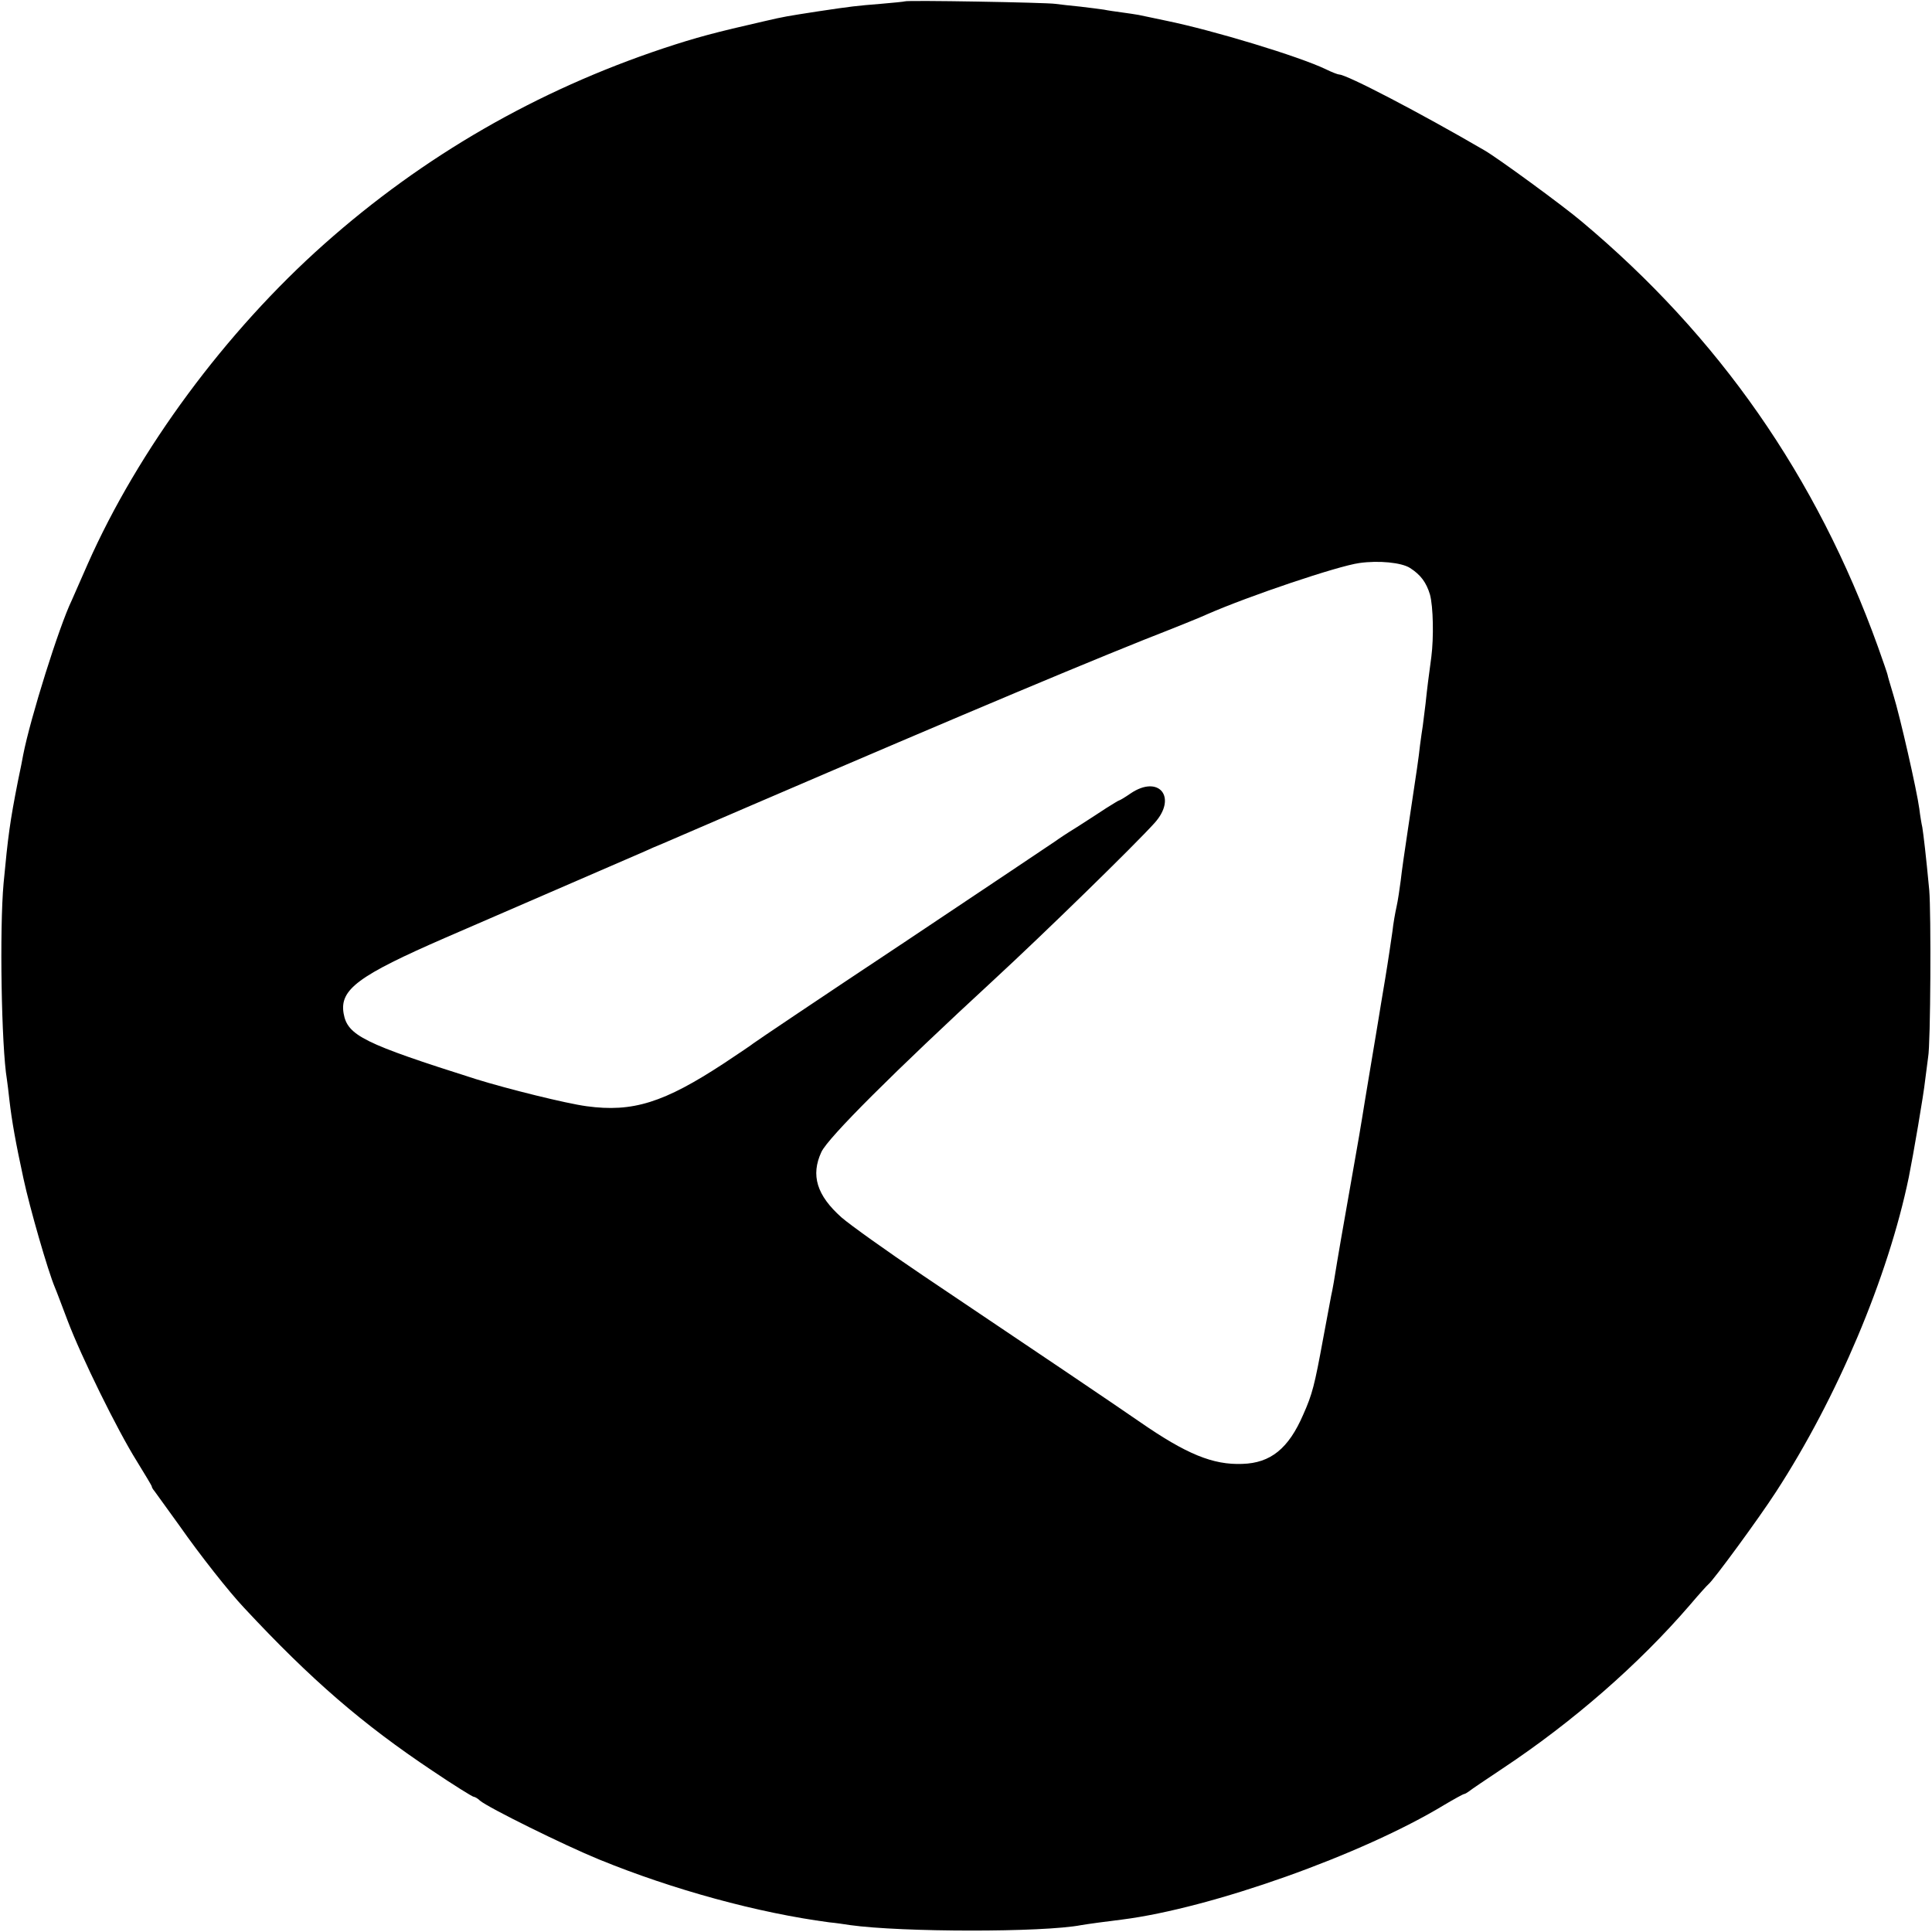
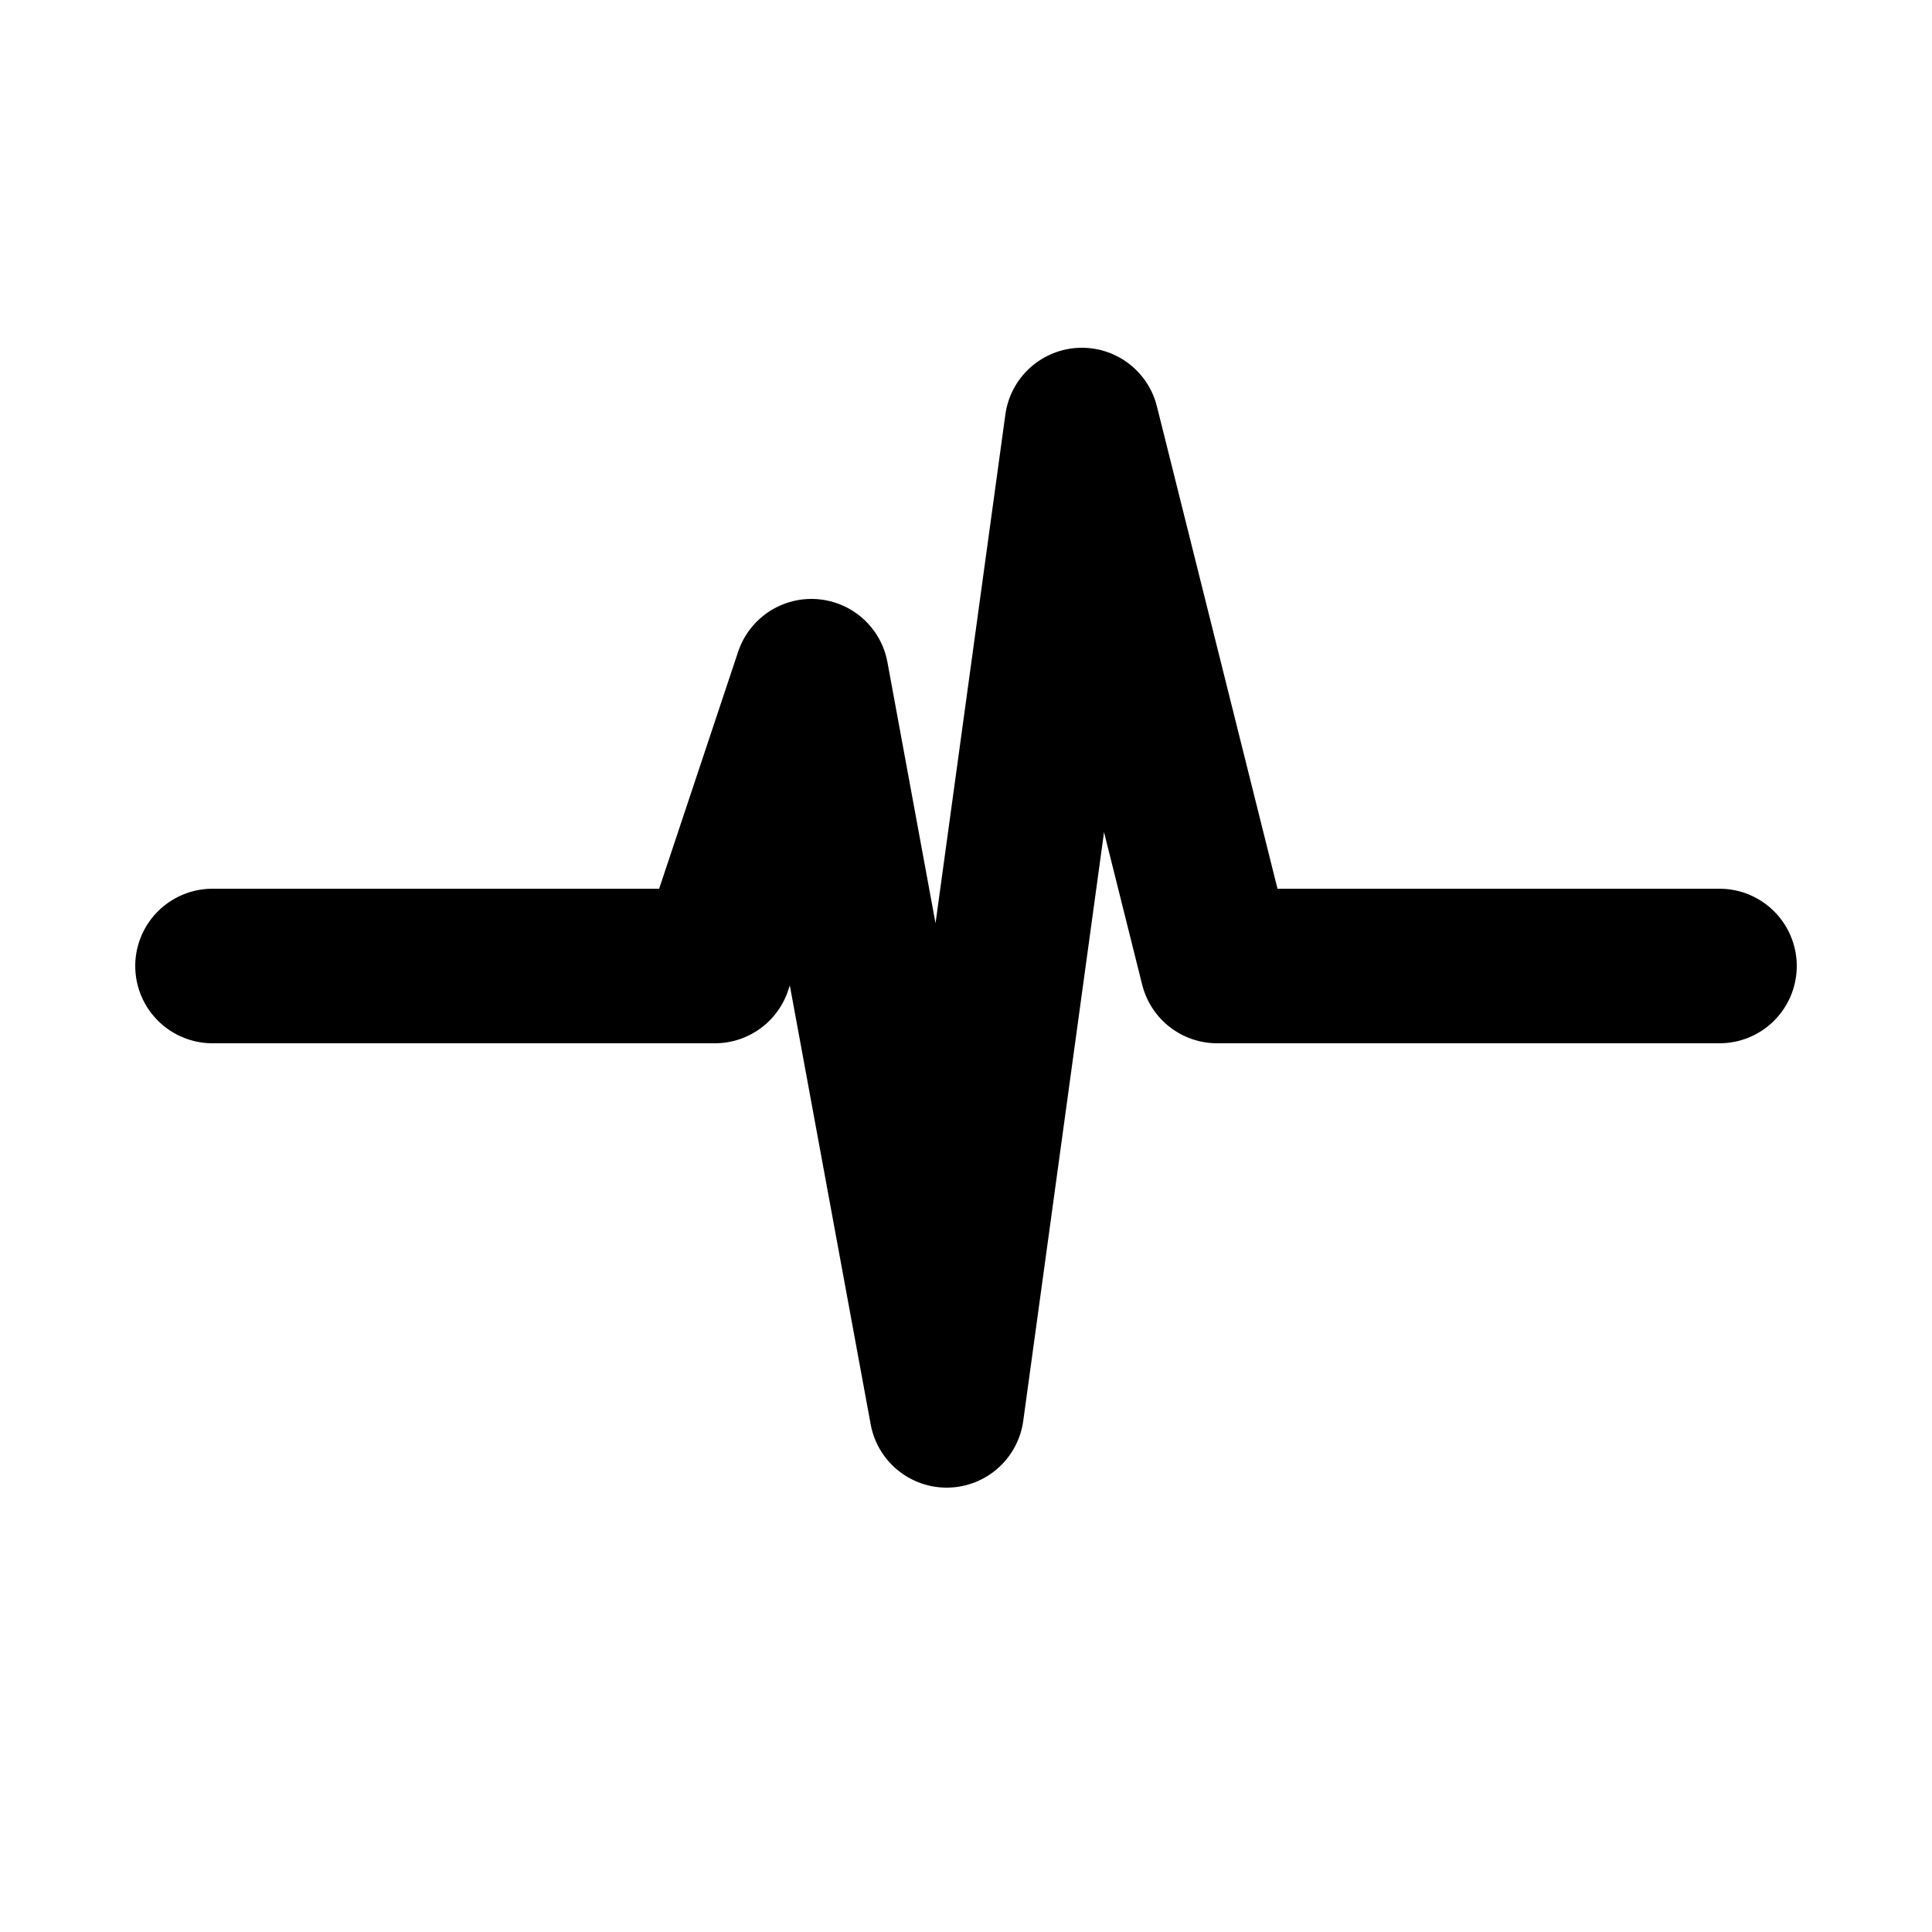
- <svg xmlns="http://www.w3.org/2000/svg" version="1.0" width="700pt" height="700pt" viewBox="0 0 700 700" preserveAspectRatio="xMidYMid meet">
-   <g transform="translate(0,700) scale(0.1,-0.1)" fill="#000000" stroke="none">
-     <path d="M3278 6995 c-1 -1 -41 -5 -88 -9 -87 -7 -105 -9 -225 -27 -116 -18 -123 -19 -192 -35 -184 -42 -248 -59 -369 -99 -459 -153 -870 -390 -1229 -709 -358 -318 -674 -746 -857 -1159 -27 -62 -53 -121 -58 -132 -46 -95 -150 -427 -176 -560 -2 -11 -10 -54 -19 -95 -29 -147 -36 -200 -52 -370 -15 -165 -8 -592 12 -711 2 -13 6 -46 9 -74 9 -78 23 -156 51 -285 23 -107 88 -333 114 -395 5 -11 25 -65 46 -120 50 -132 181 -398 250 -508 30 -49 55 -90 55 -93 0 -3 4 -10 10 -17 5 -7 46 -64 91 -126 72 -103 179 -239 234 -297 243 -261 429 -421 682 -590 77 -52 145 -94 149 -94 4 0 15 -6 23 -14 29 -25 304 -161 431 -213 269 -110 577 -194 835 -228 22 -2 56 -7 75 -10 186 -26 698 -27 838 0 16 3 104 15 147 20 324 41 870 235 1167 415 37 22 70 40 73 40 3 0 11 5 18 10 7 6 62 43 122 83 253 168 492 376 678 592 33 39 63 72 67 75 17 13 181 236 245 335 221 340 406 777 481 1140 16 79 54 301 59 350 4 33 9 71 11 85 9 46 11 524 4 605 -12 128 -21 202 -25 227 -3 13 -8 43 -11 68 -9 67 -70 335 -94 412 -11 37 -21 70 -21 73 0 2 -16 49 -35 102 -222 616 -576 1124 -1074 1541 -66 56 -304 230 -351 257 -235 137 -500 275 -527 275 -4 0 -26 8 -48 19 -98 47 -408 141 -579 176 -44 9 -89 19 -100 21 -11 2 -38 6 -60 9 -22 3 -51 7 -65 10 -13 2 -52 7 -86 11 -33 3 -74 8 -90 10 -32 5 -540 14 -546 9z m1831 -2053 c39 -25 59 -53 72 -96 12 -44 14 -156 5 -226 -10 -74 -15 -112 -21 -170 -4 -30 -8 -66 -10 -80 -2 -14 -7 -45 -10 -70 -6 -54 -8 -66 -44 -306 -11 -72 -23 -156 -26 -185 -4 -30 -10 -72 -15 -94 -5 -22 -12 -62 -15 -90 -4 -27 -15 -104 -26 -170 -11 -66 -22 -131 -24 -145 -2 -14 -16 -95 -30 -180 -14 -85 -28 -167 -30 -182 -3 -16 -7 -43 -10 -60 -3 -18 -21 -121 -40 -228 -19 -107 -37 -211 -40 -230 -9 -57 -17 -104 -22 -125 -2 -11 -15 -81 -29 -155 -31 -169 -39 -201 -72 -275 -53 -123 -118 -176 -221 -179 -106 -4 -202 35 -371 152 -97 67 -359 244 -785 530 -132 89 -265 184 -296 211 -90 80 -112 153 -73 237 24 52 264 291 625 624 180 166 509 487 582 568 84 93 16 177 -87 107 -20 -14 -39 -25 -41 -25 -2 0 -23 -13 -47 -28 -24 -16 -72 -47 -108 -70 -36 -22 -70 -45 -75 -49 -6 -4 -253 -170 -550 -368 -297 -197 -542 -362 -545 -365 -3 -3 -50 -35 -106 -72 -218 -143 -331 -179 -499 -156 -74 10 -284 62 -400 98 -407 129 -466 158 -480 238 -15 87 53 137 370 275 664 288 651 282 720 312 17 8 47 21 67 29 885 382 1426 611 1743 738 110 43 214 85 230 93 151 66 471 174 550 185 70 10 153 2 184 -18z" />
-   </g>
+ <svg xmlns="http://www.w3.org/2000/svg" width="700" height="700" viewBox="0 0 200 200">
+   <path d="M22 100 H64 L74 100 L84 70 L98 146 L112 44 L126 100 L136 100 H178" fill="none" stroke="#000000" stroke-width="16" stroke-linecap="round" stroke-linejoin="round" />
</svg>
